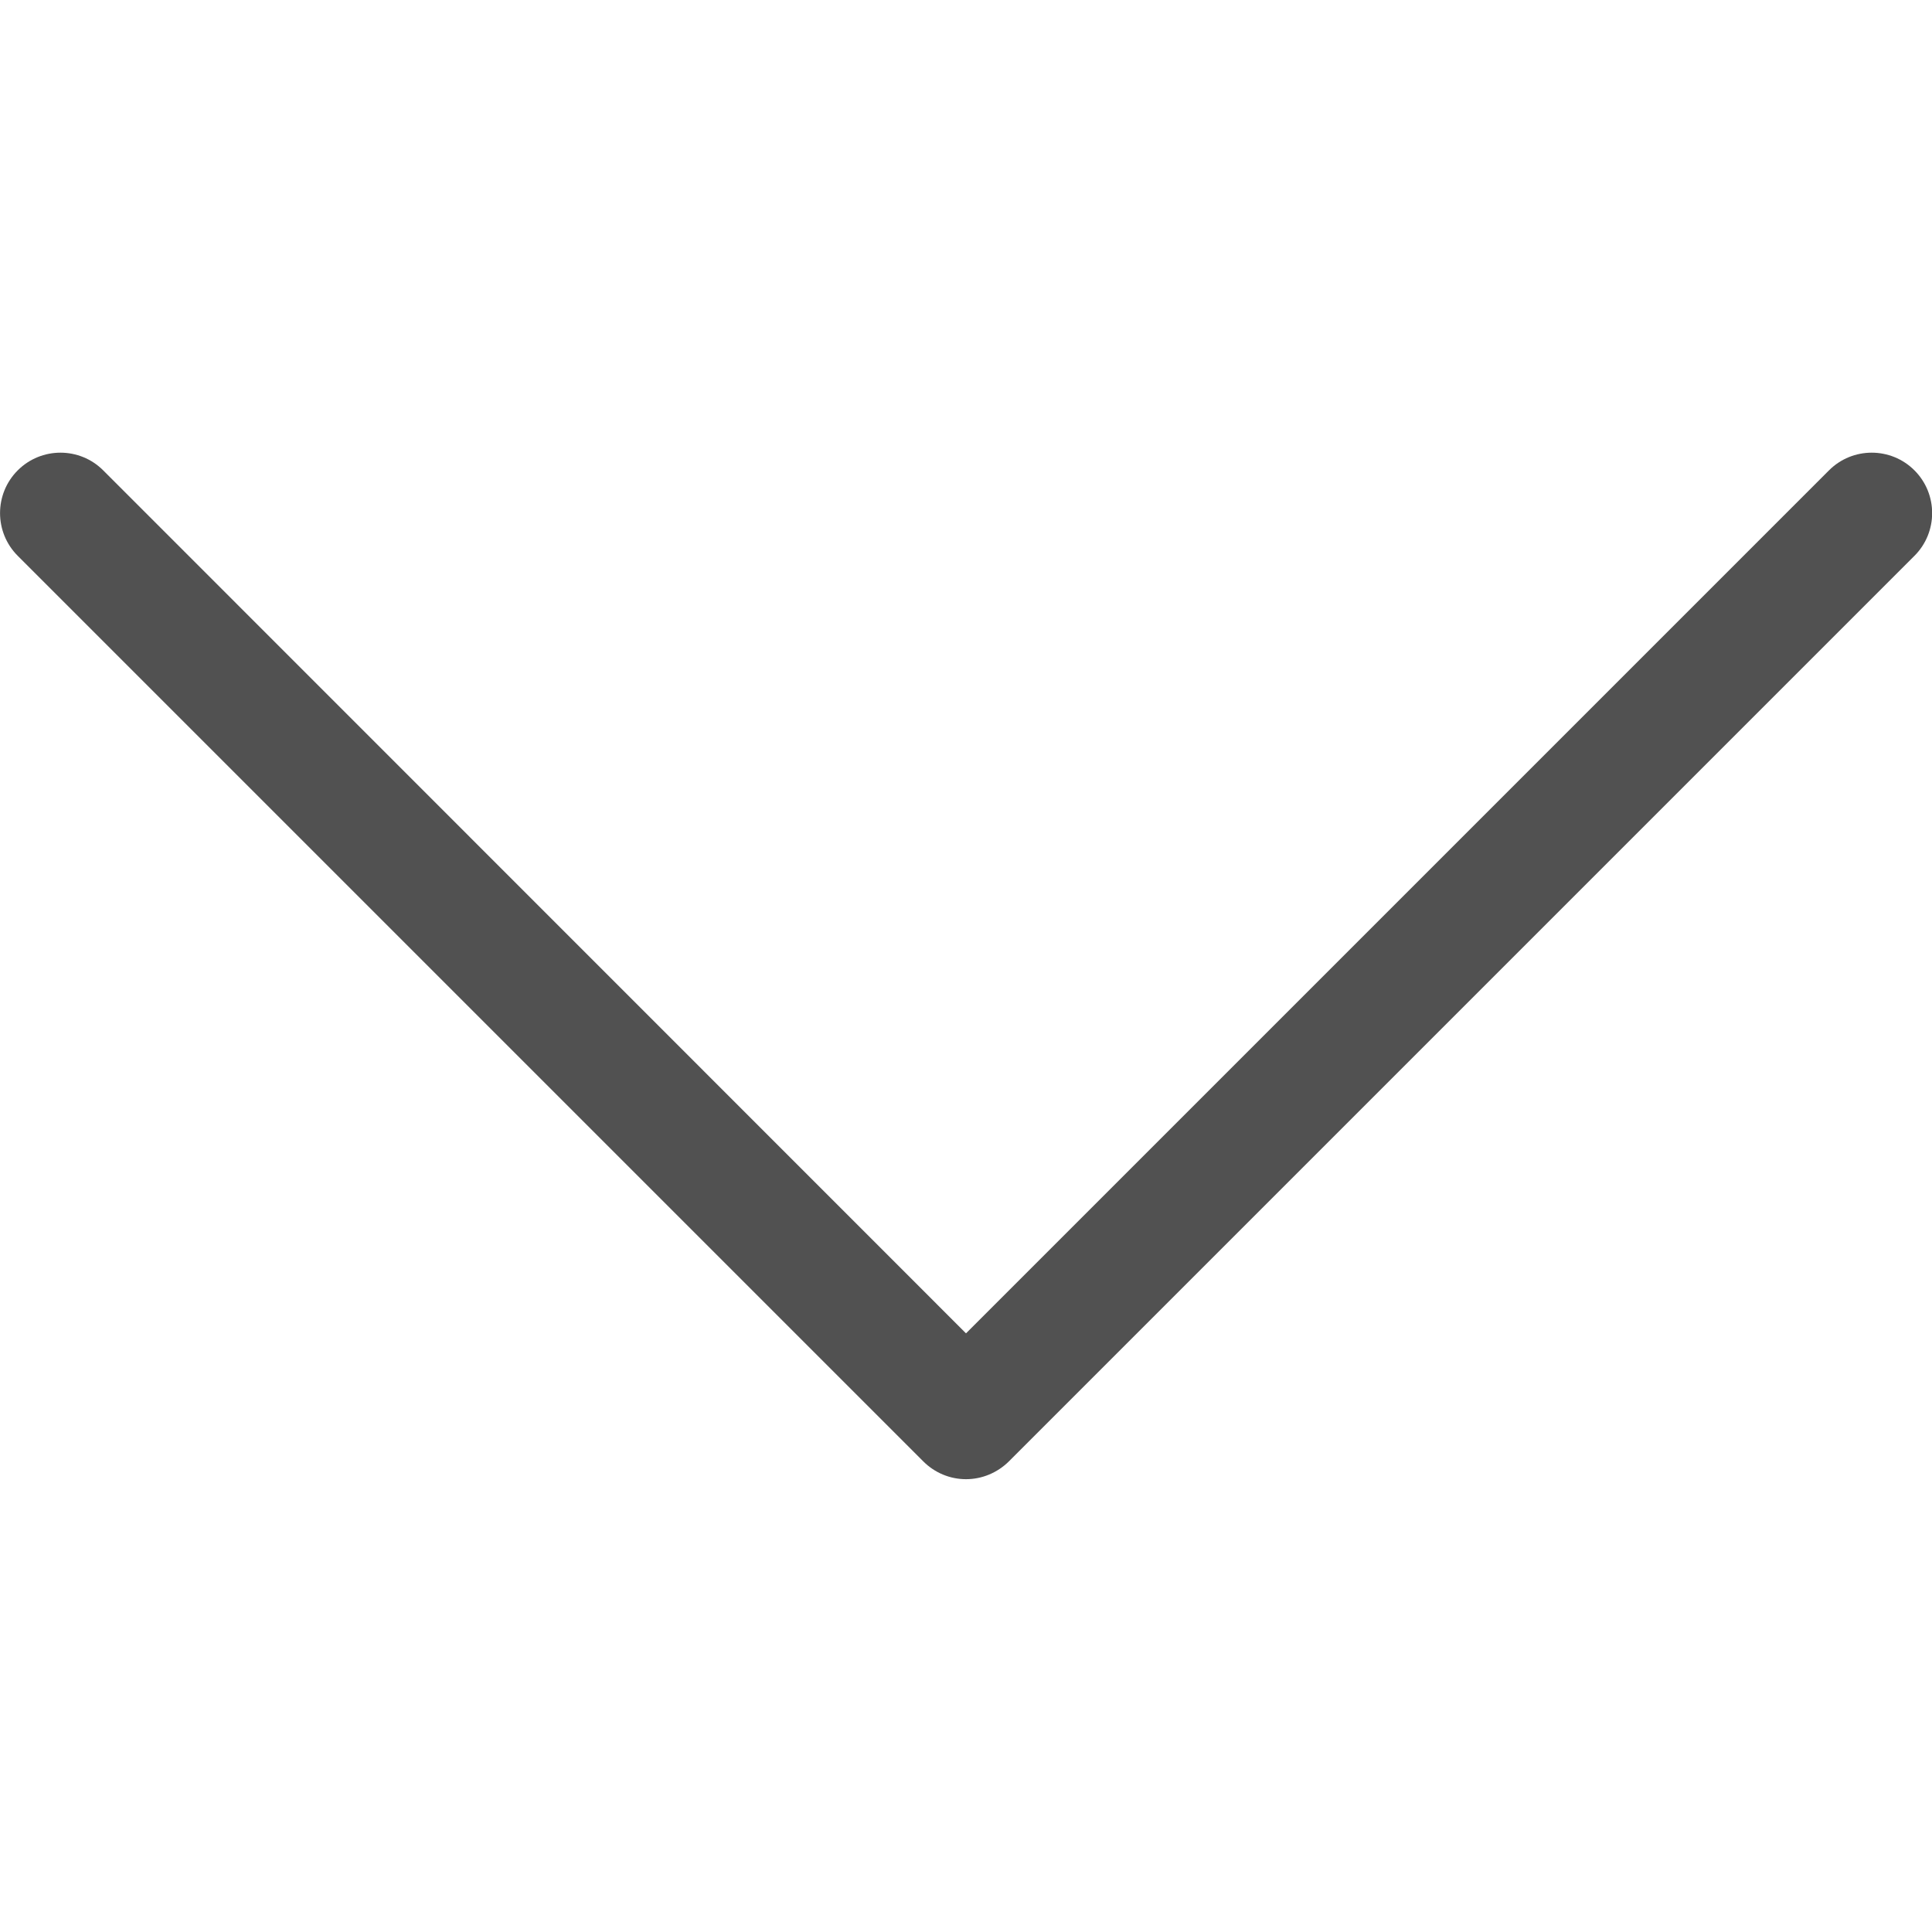
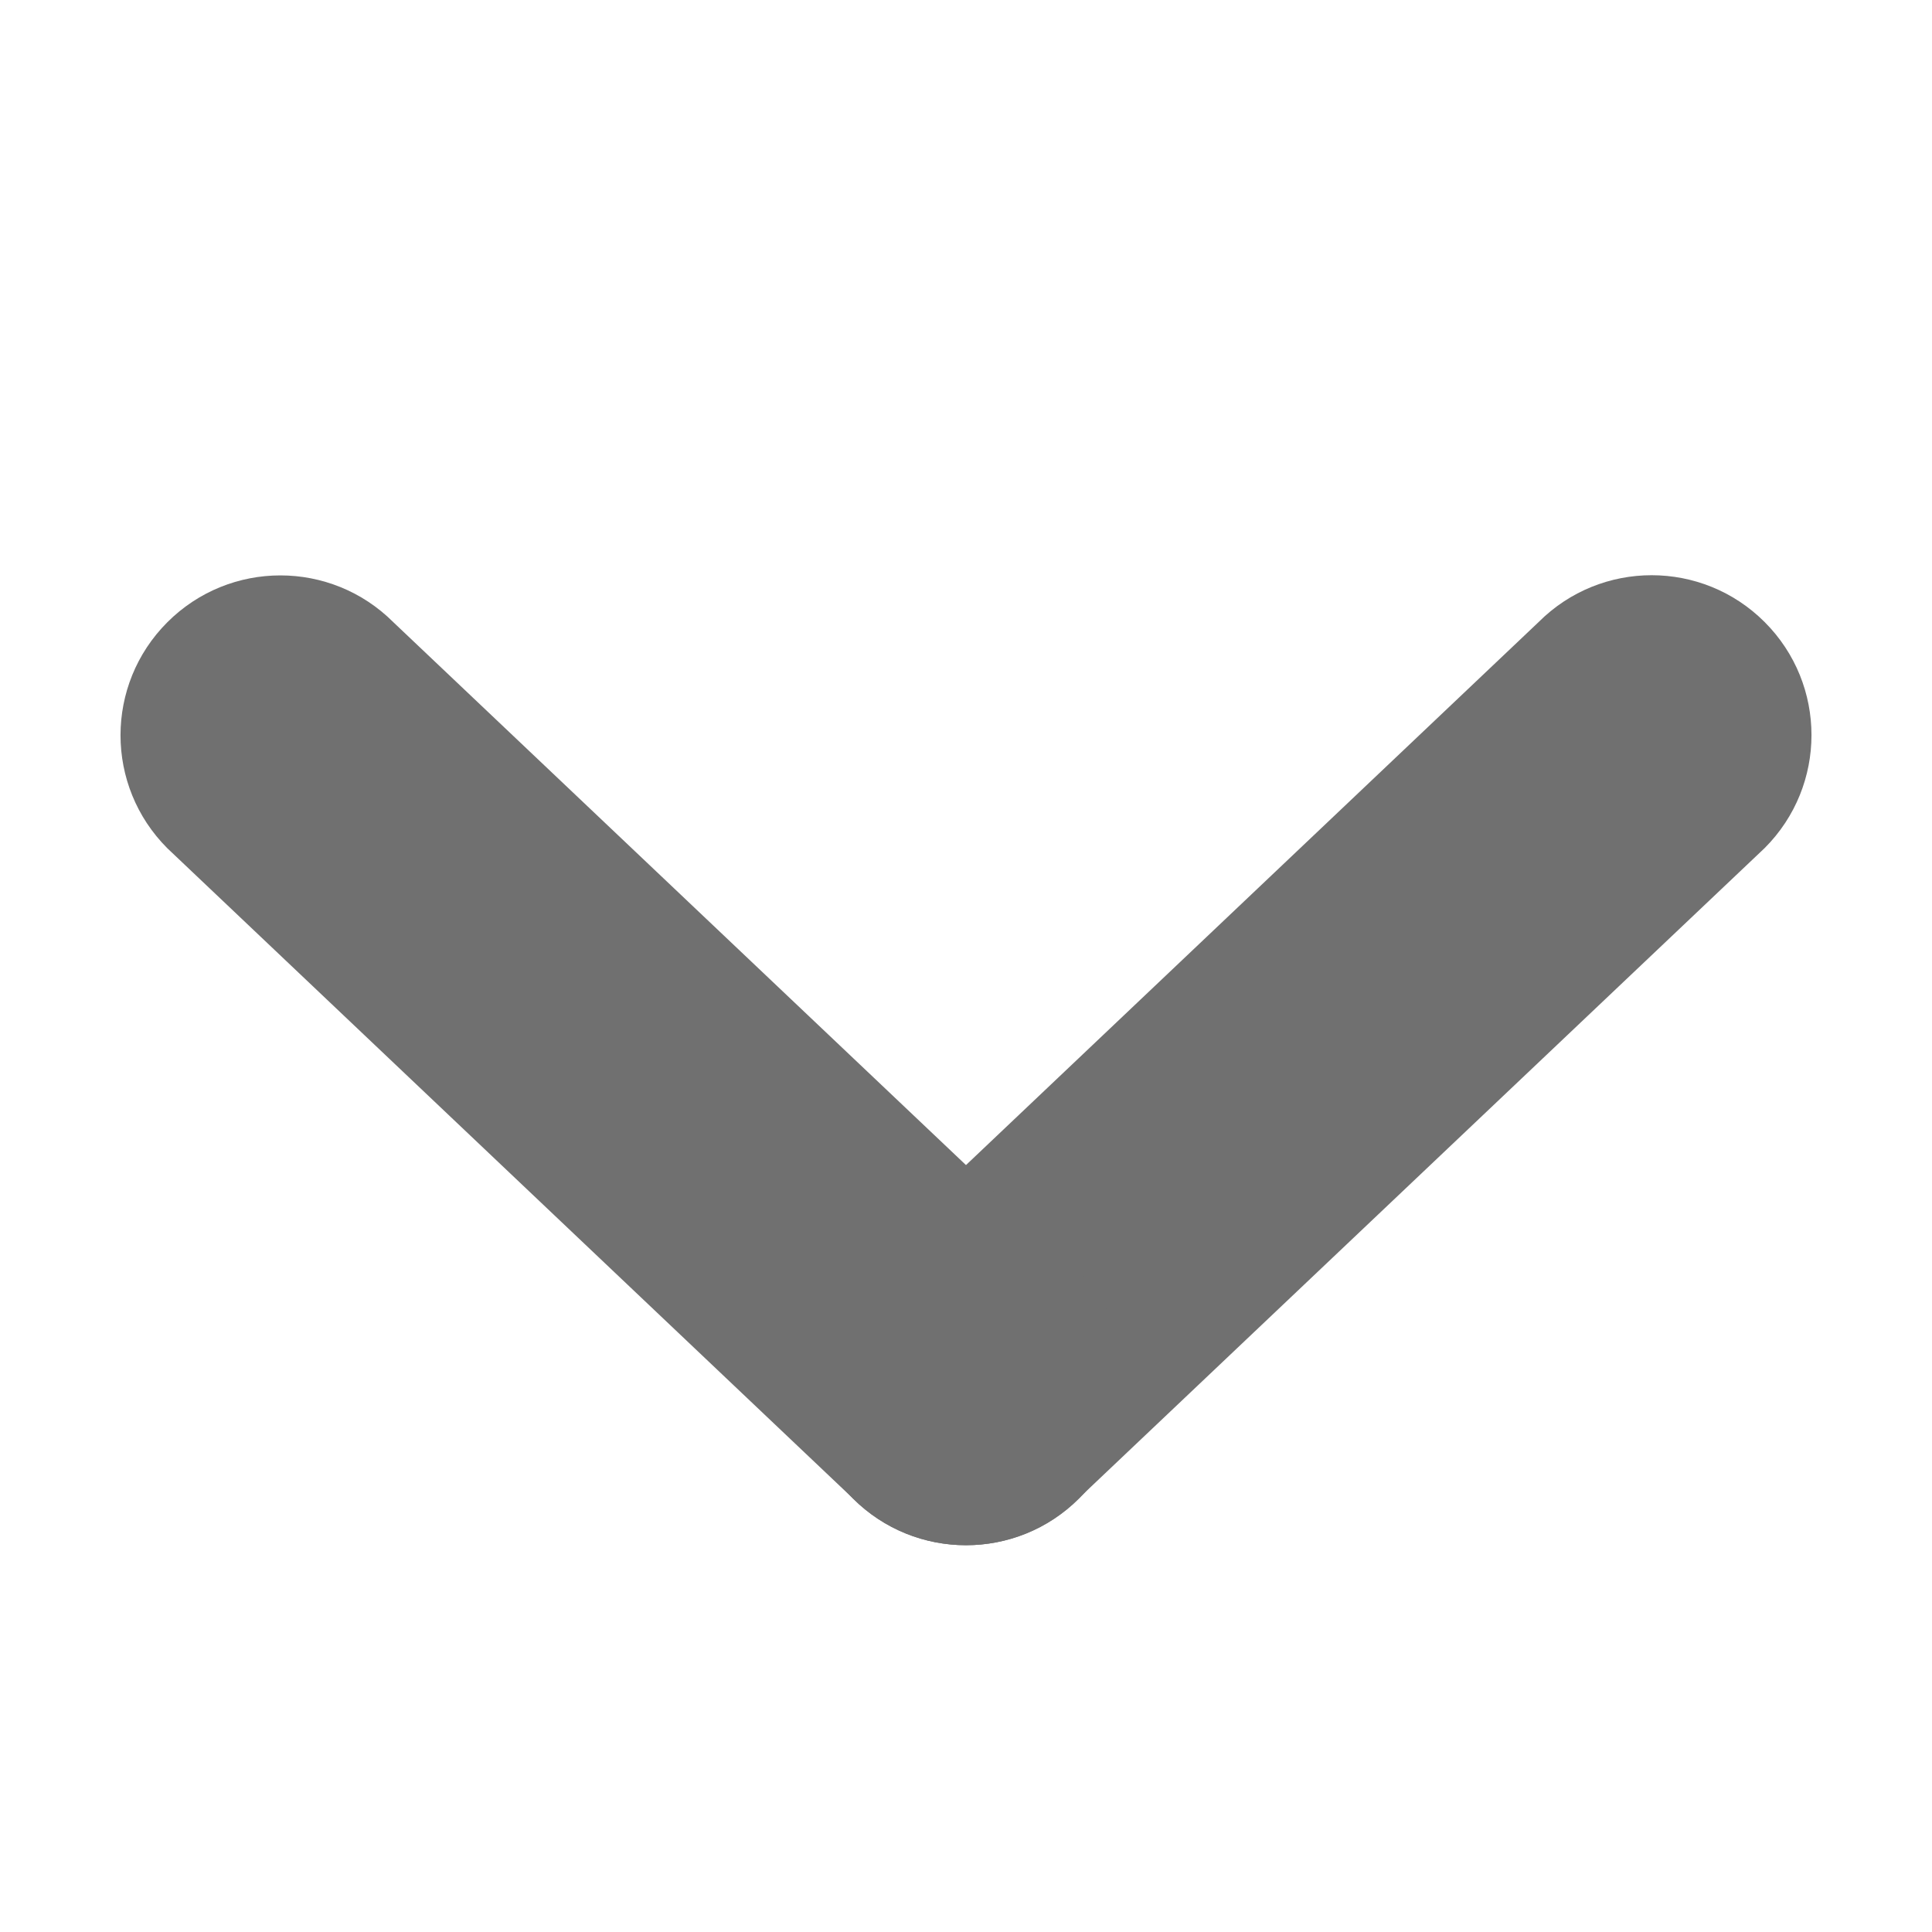
- <svg xmlns="http://www.w3.org/2000/svg" t="1733317200828" class="icon" viewBox="0 0 1024 1024" version="1.1" p-id="4261" width="200" height="200">
-   <path d="M512 784c-8.5 0-16.6-3.4-22.6-9.4l-480-480c-12.5-12.5-12.5-32.8 0-45.3s32.8-12.5 45.3 0L512 706.7l457.4-457.4c12.5-12.5 32.8-12.5 45.3 0s12.5 32.8 0 45.3l-480 480c-6.1 6-14.2 9.4-22.7 9.4z" fill="#515151" p-id="4262" />
+ <svg xmlns="http://www.w3.org/2000/svg" t="1733369042219" class="icon" viewBox="0 0 1024 1024" version="1.1" p-id="4256" width="200" height="200">
+   <path d="M511.9 819c-21.7 0-43.4-8.3-59.9-24.8-33.1-33.1-33.1-86.7 0-119.8l363.5-344.7c33.1-33.1 86.7-33.1 119.8 0s33.1 86.7 0 119.8L571.7 794.2c-16.5 16.6-38.2 24.8-59.8 24.8z" fill="#707070" p-id="4257" />
+   <path d="M512.1 819c21.7 0 43.4-8.3 59.9-24.8 33.1-33.1 33.1-86.7 0-119.8L208.5 329.8c-33.1-33.1-86.7-33.1-119.8 0s-33.1 86.7 0 119.8l363.5 344.7c16.6 16.5 38.3 24.7 59.9 24.7z" fill="#707070" p-id="4258" />
</svg>
